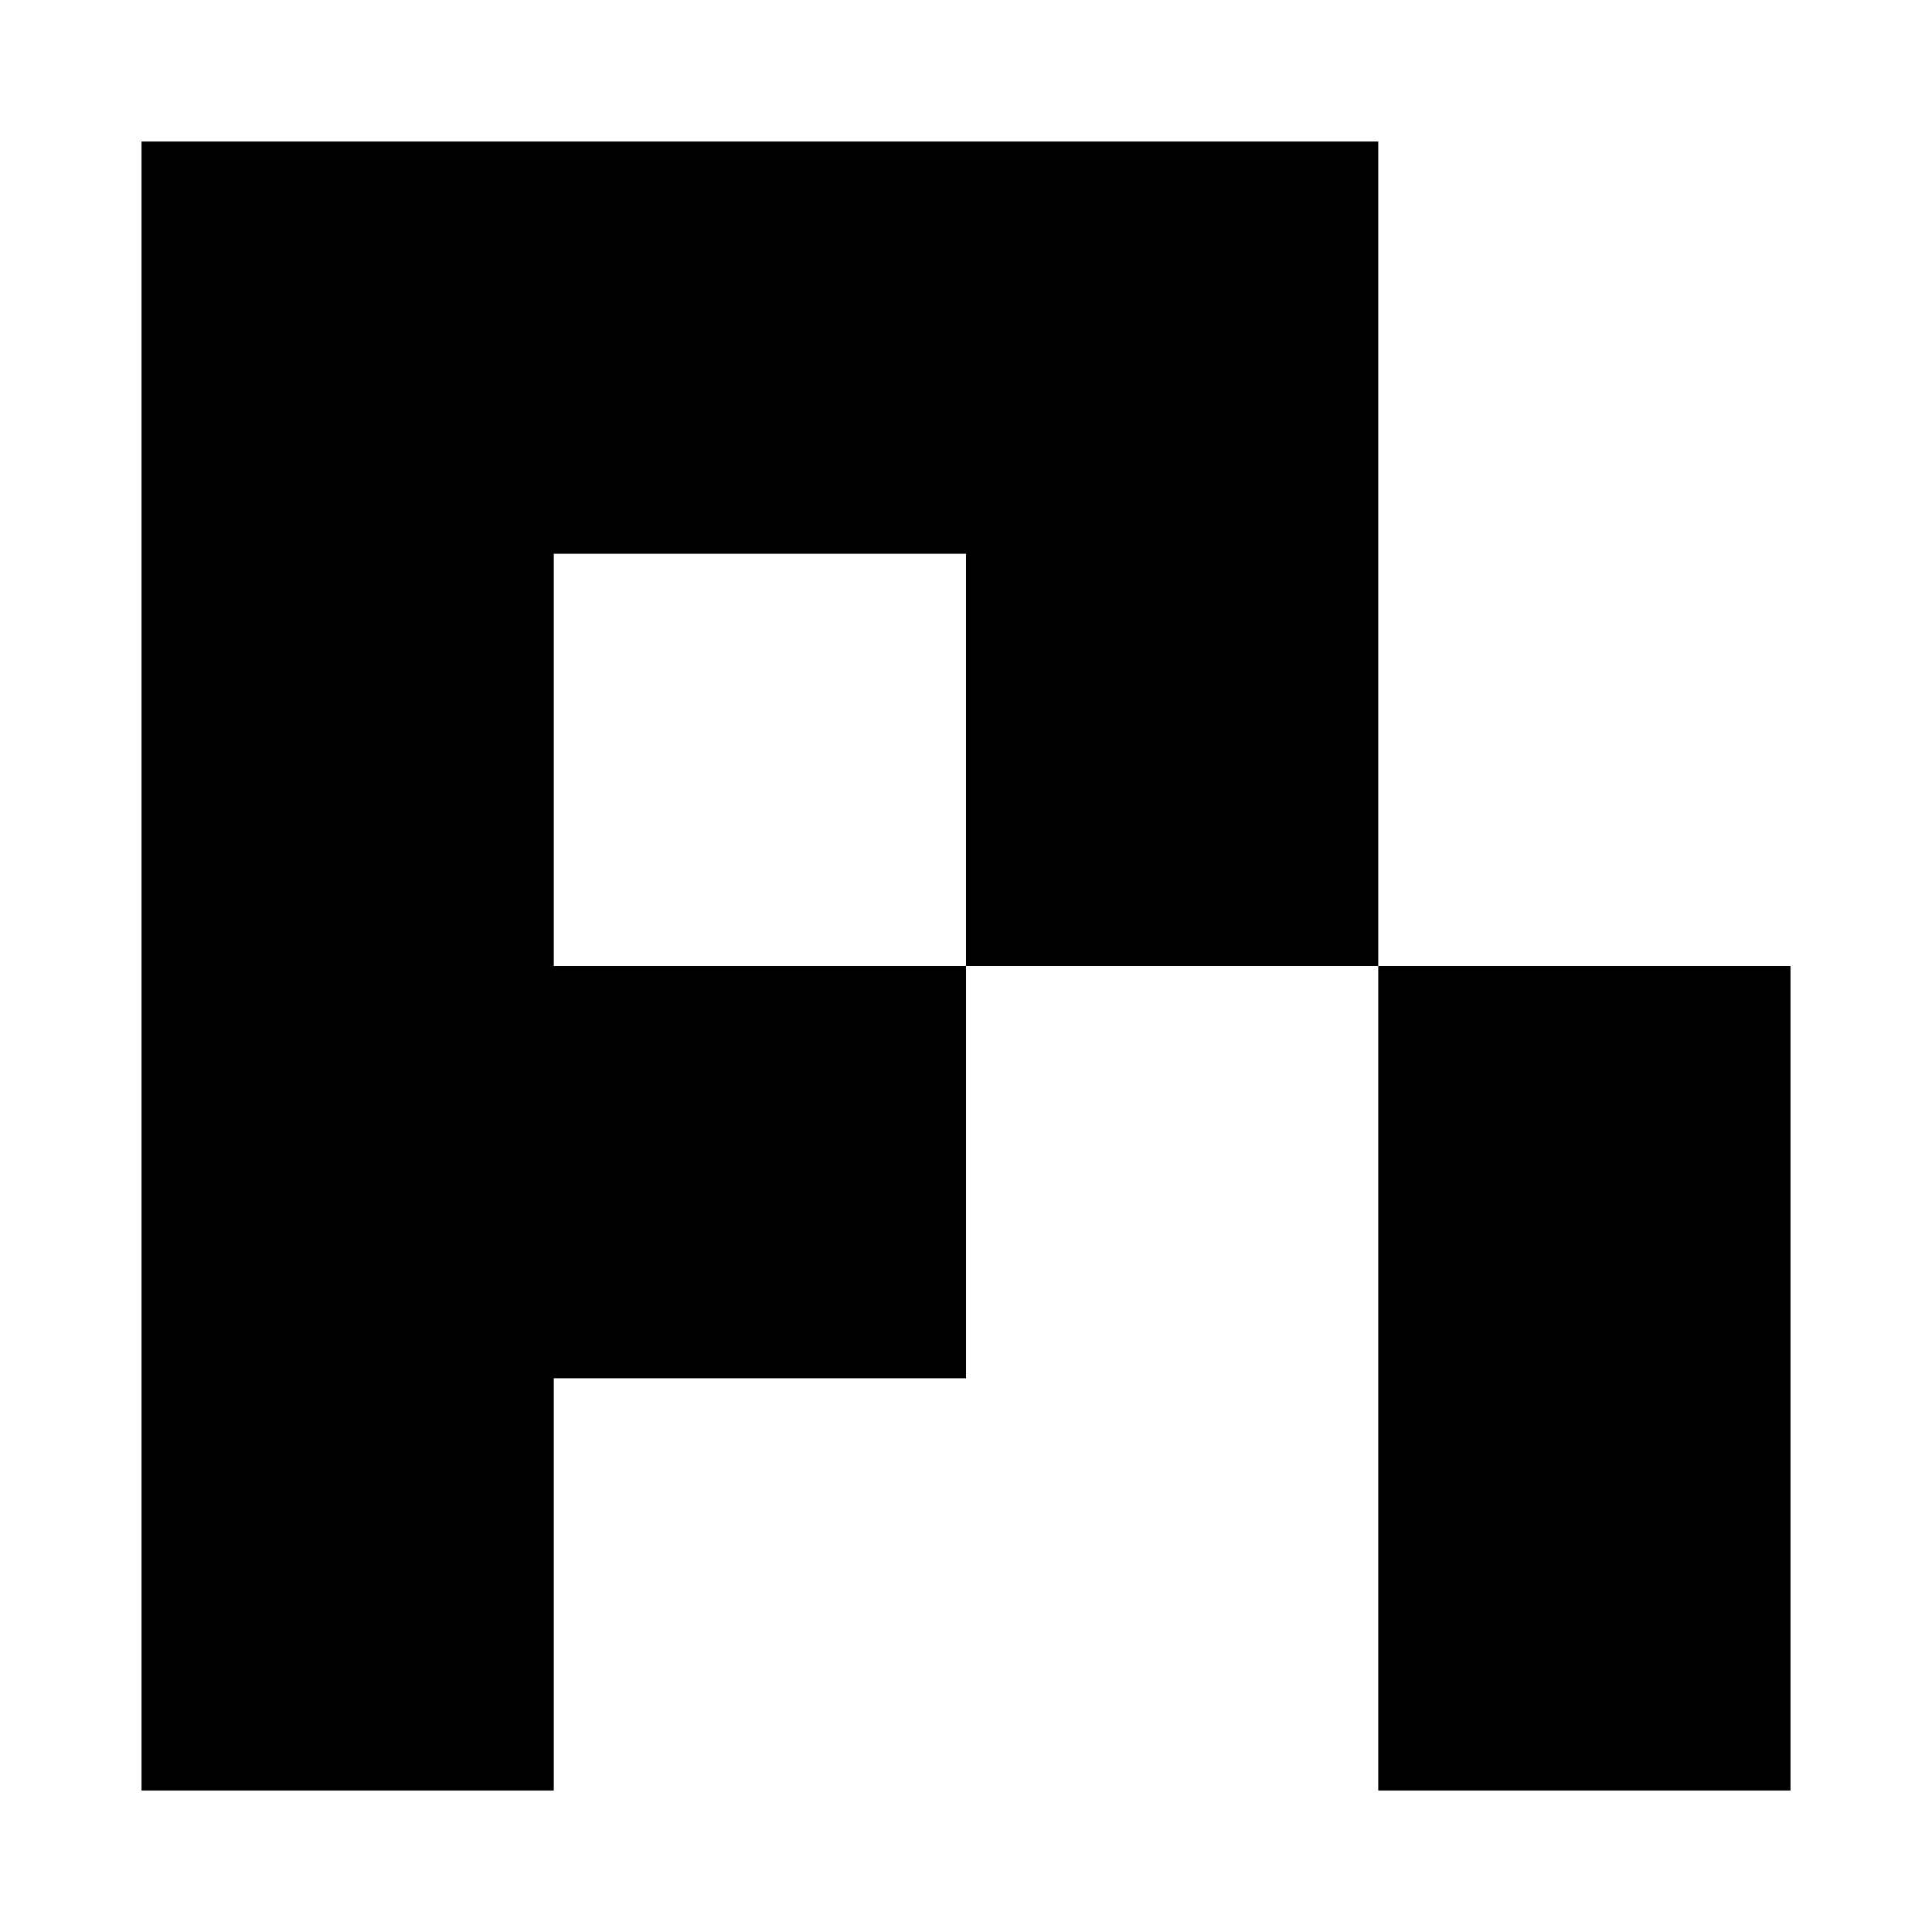
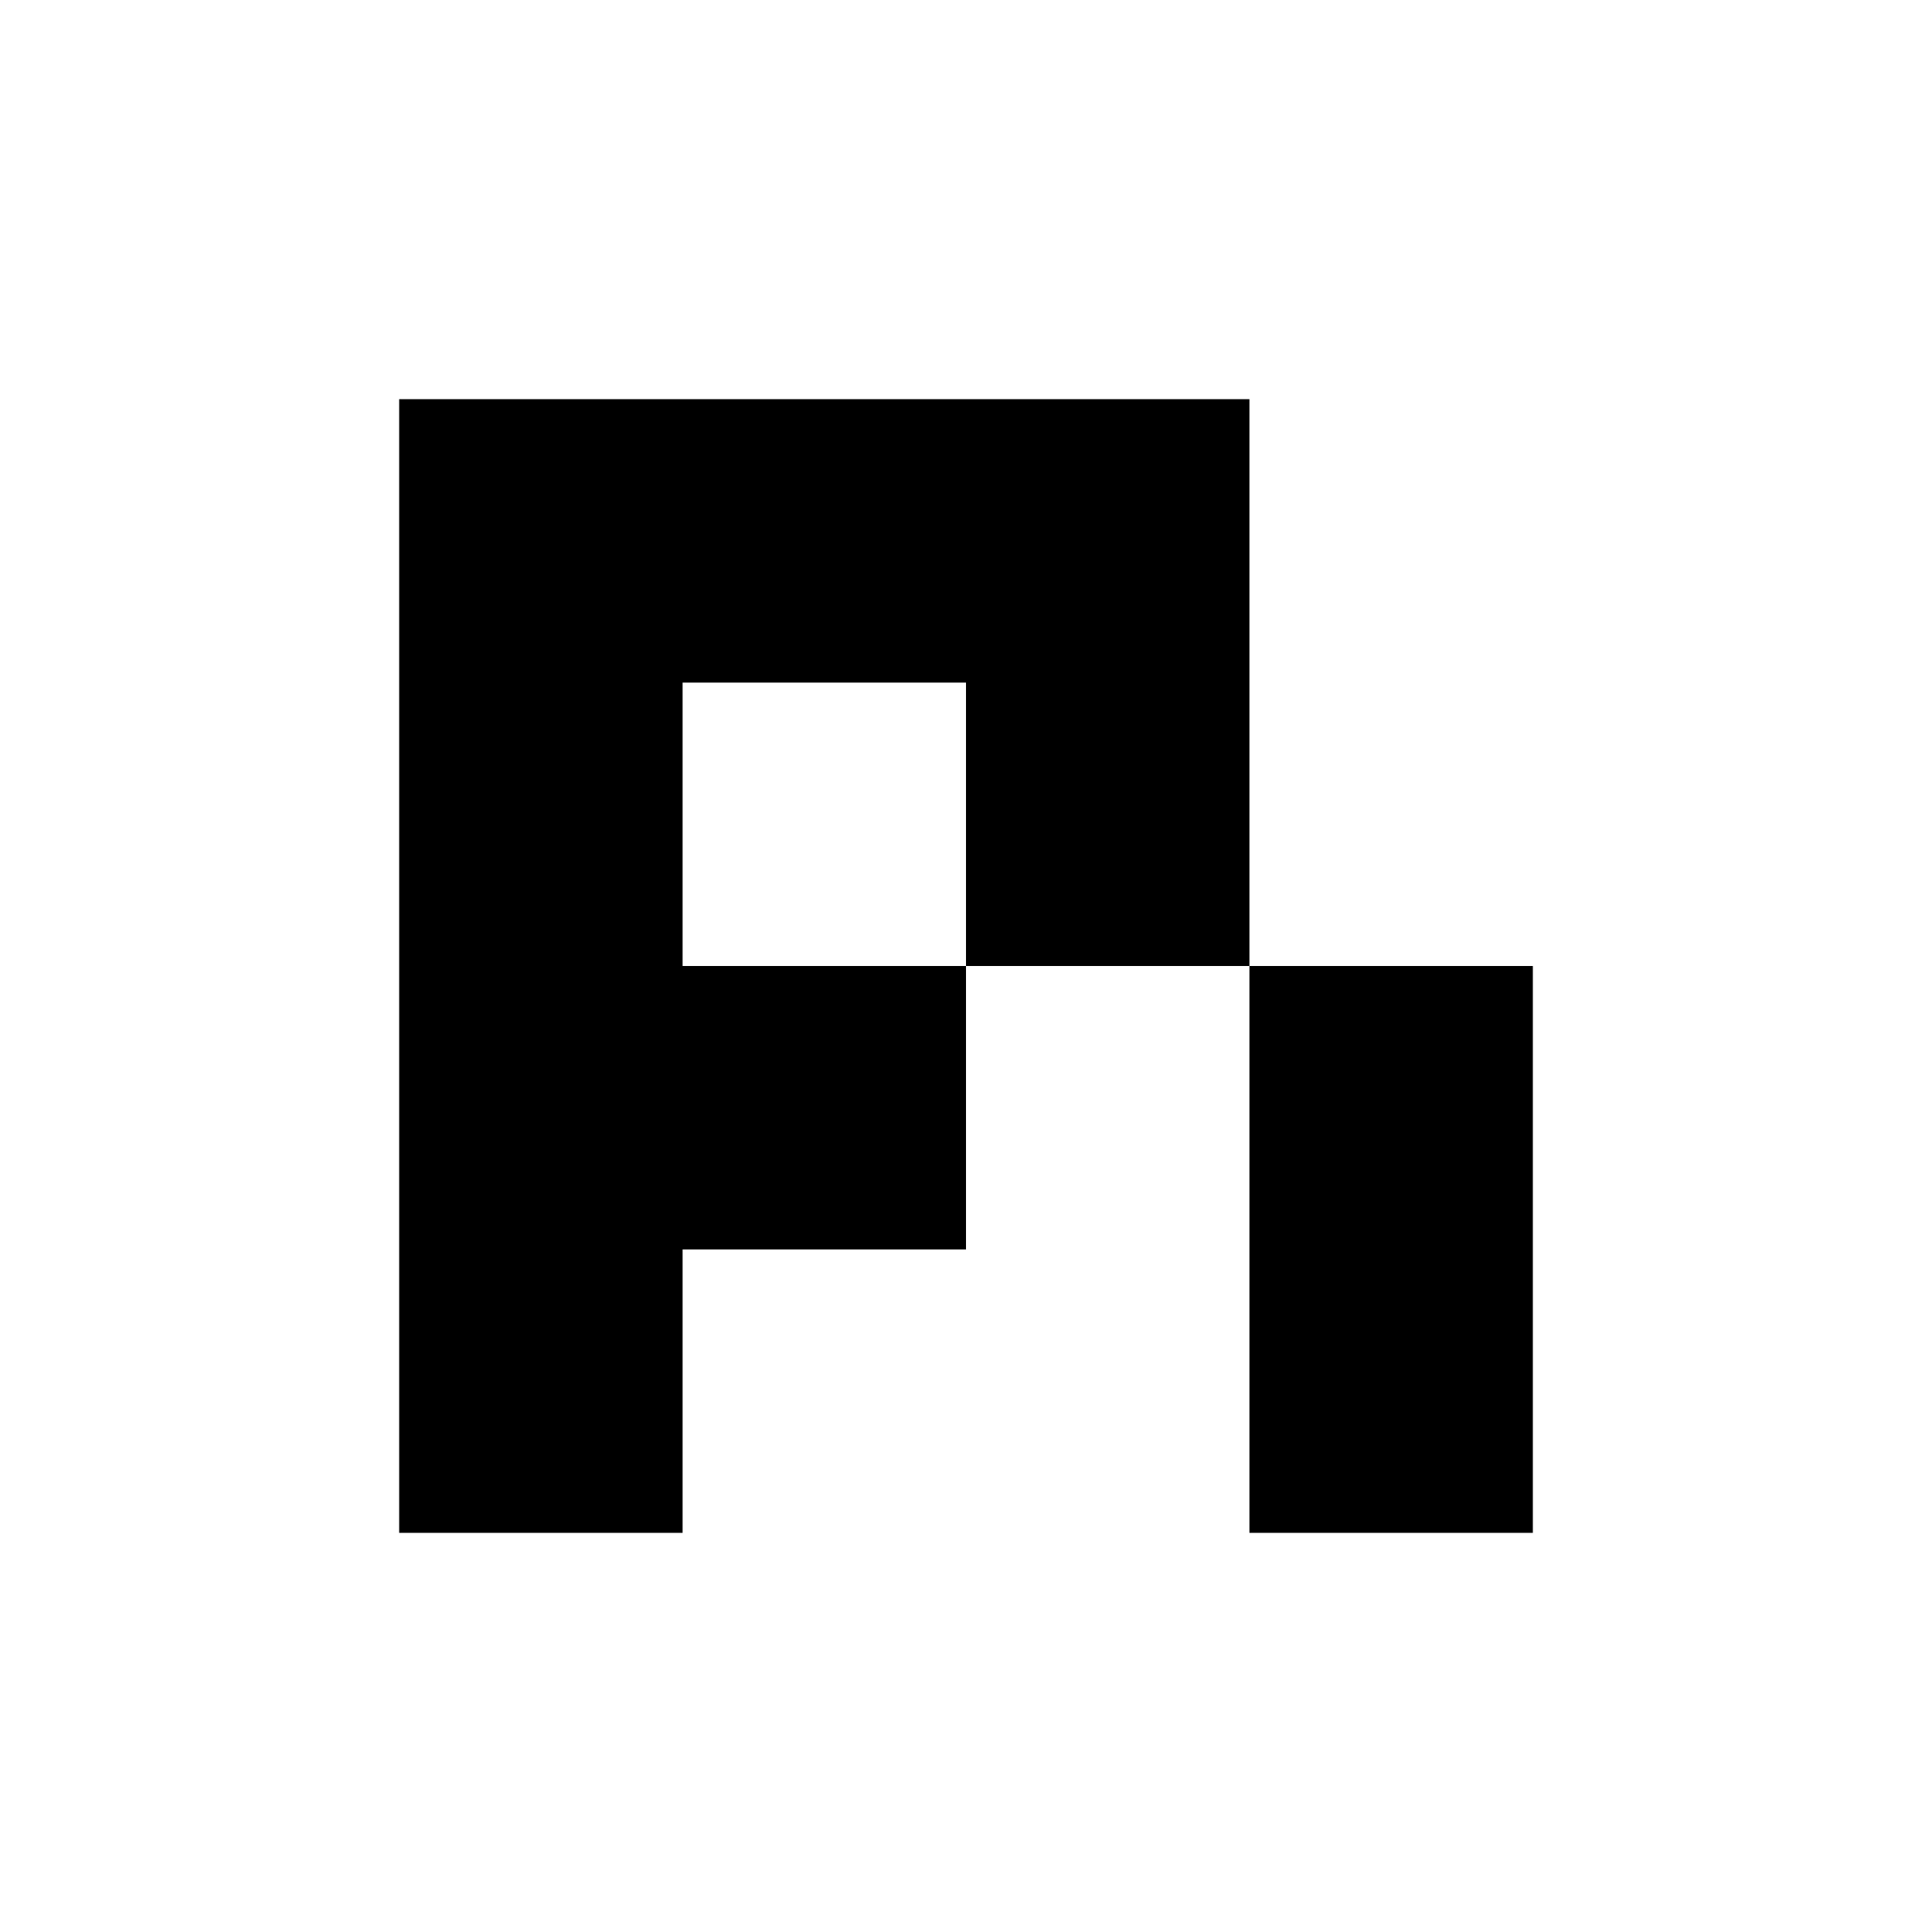
- <svg xmlns="http://www.w3.org/2000/svg" viewBox="125 125 550 550" fill="none">
-   <path fill="currentColor" fill-rule="evenodd" d="M165.29 165.29H517.36V400H400V517.36H282.65V634.72H165.29ZM282.65 282.65V400H400V282.65Z" clip-rule="evenodd" />
-   <path fill="currentColor" d="M517.36 400H634.72V634.72H517.36Z" />
+ <svg xmlns="http://www.w3.org/2000/svg" width="16" height="16" viewBox="0 0 800 800">
+   <path fill="currentColor" fill-rule="evenodd" d="M165.29 165.29H517.36V400H400V517.36H282.65V634.72H165.29ZM282.65 282.65V400H400V282.65ZM517.36 400H634.72V634.72H517.36Z" />
</svg>
